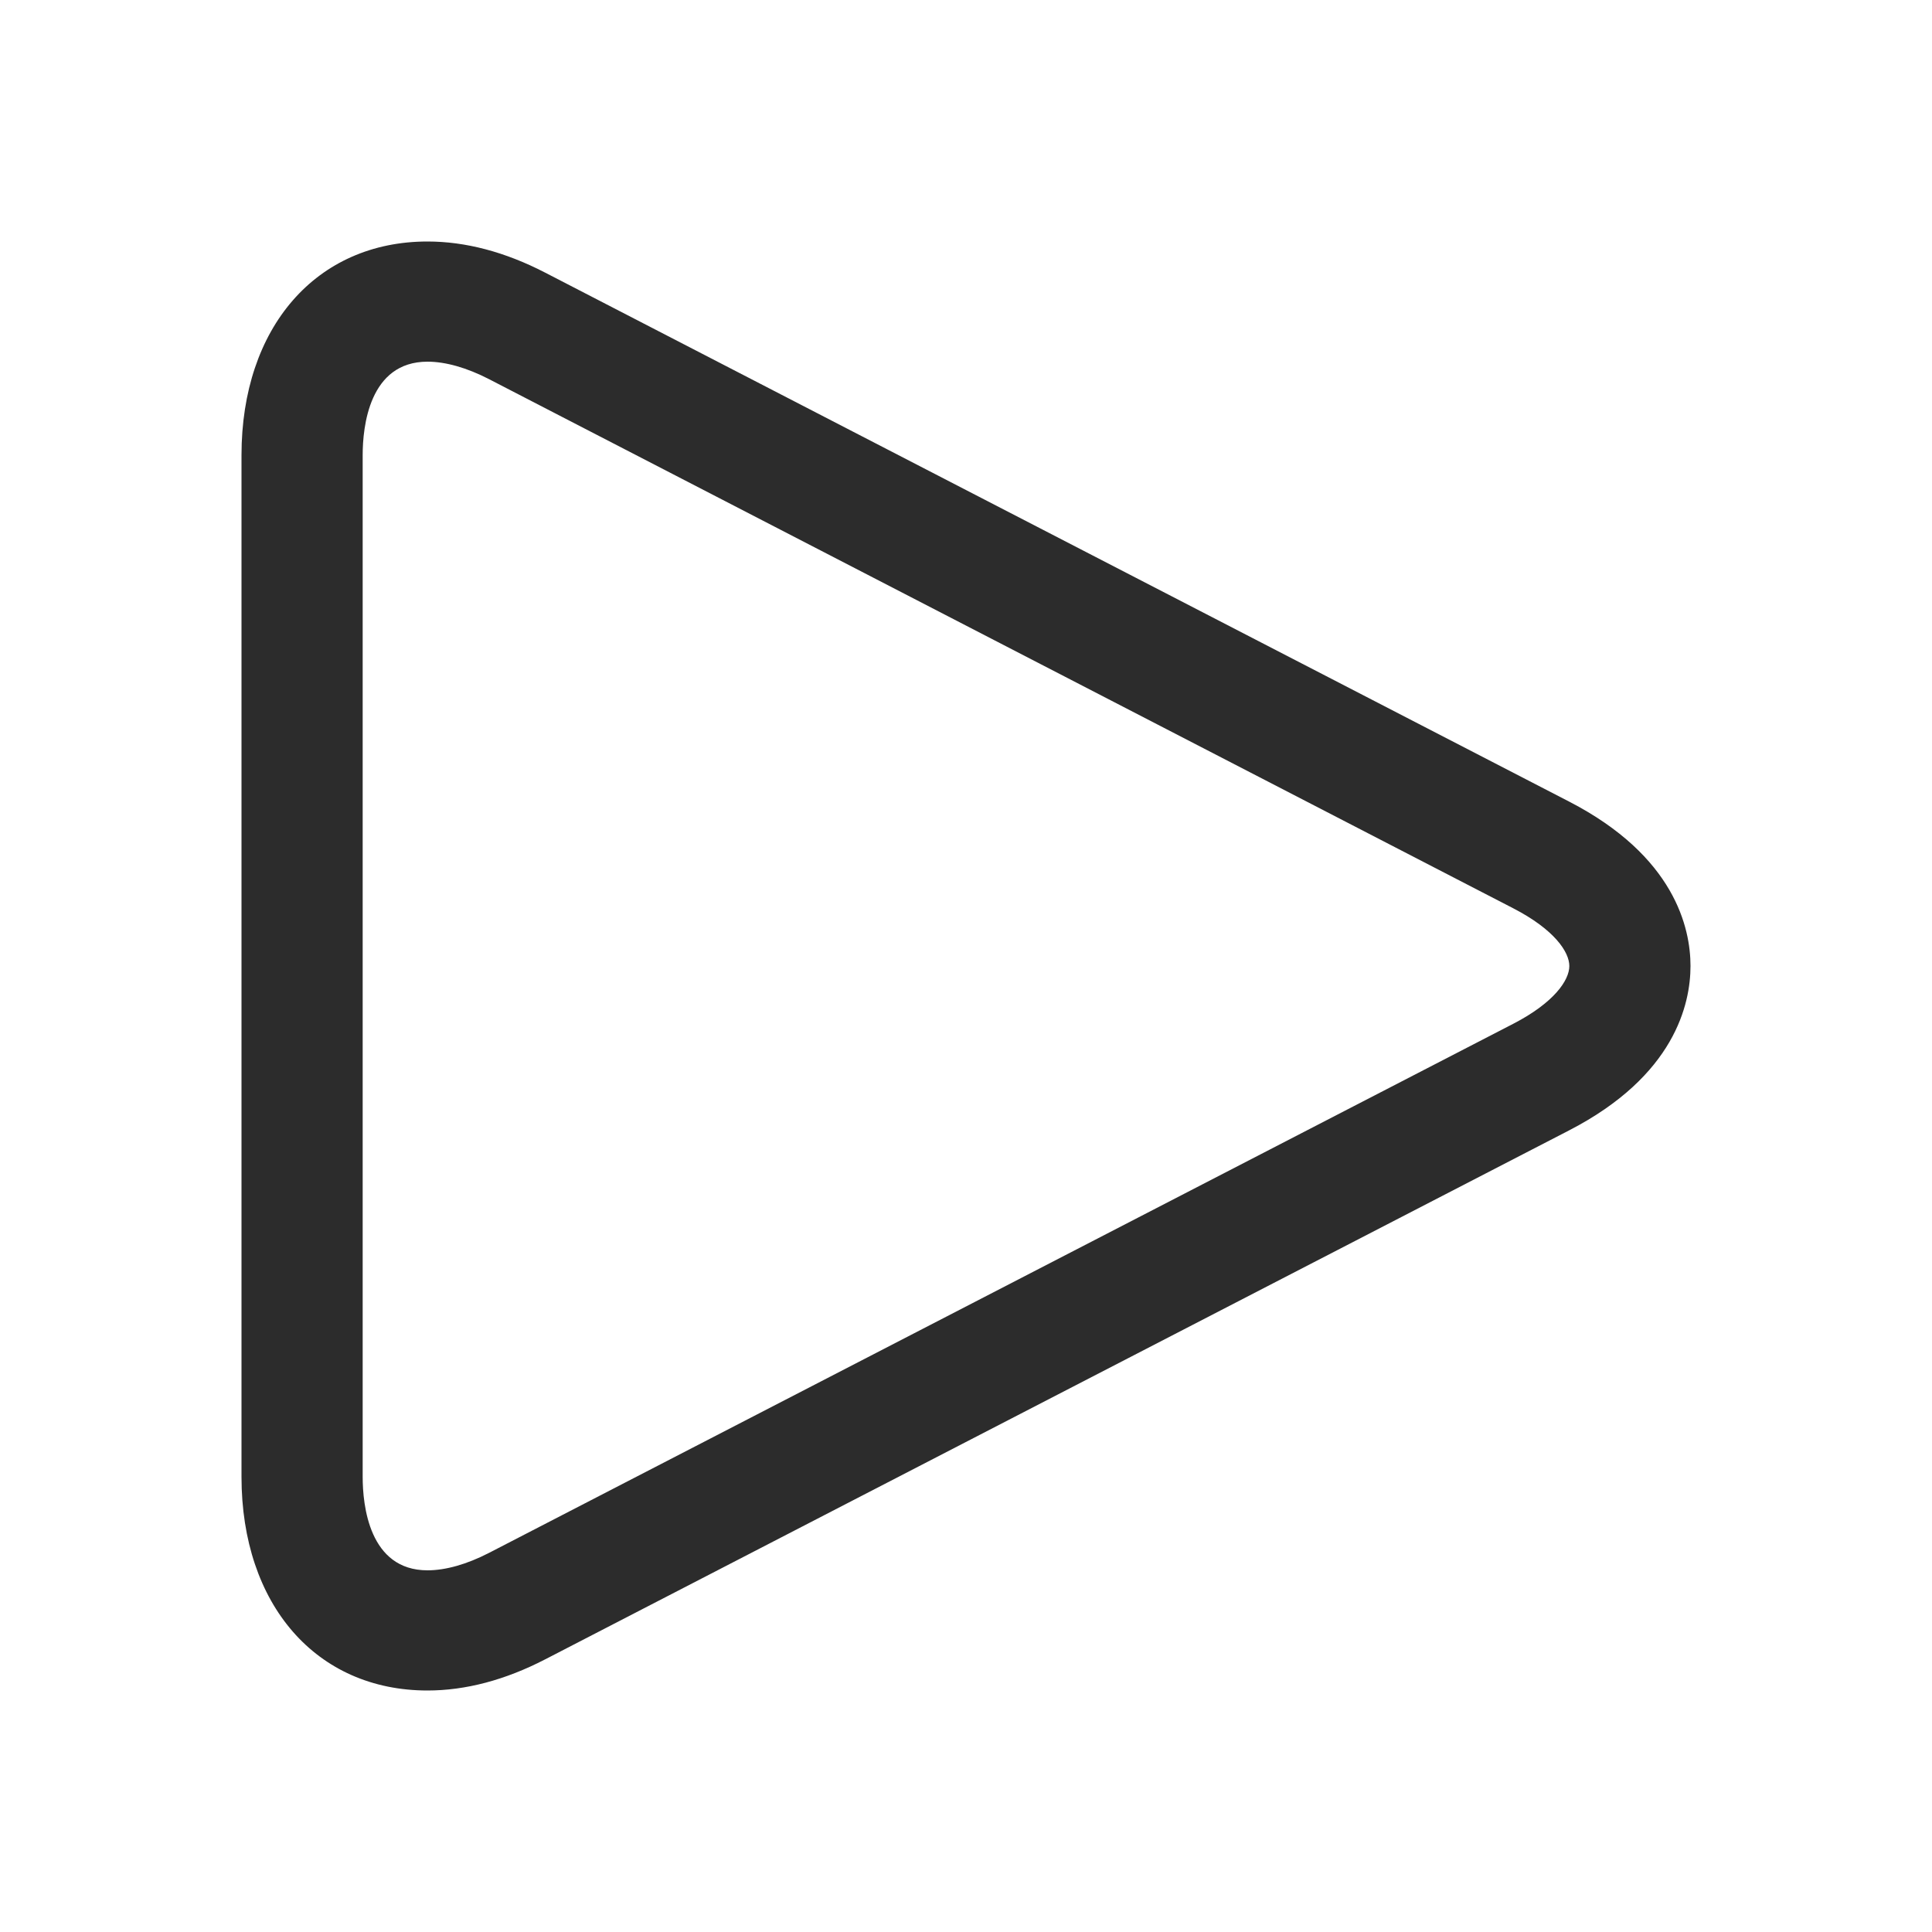
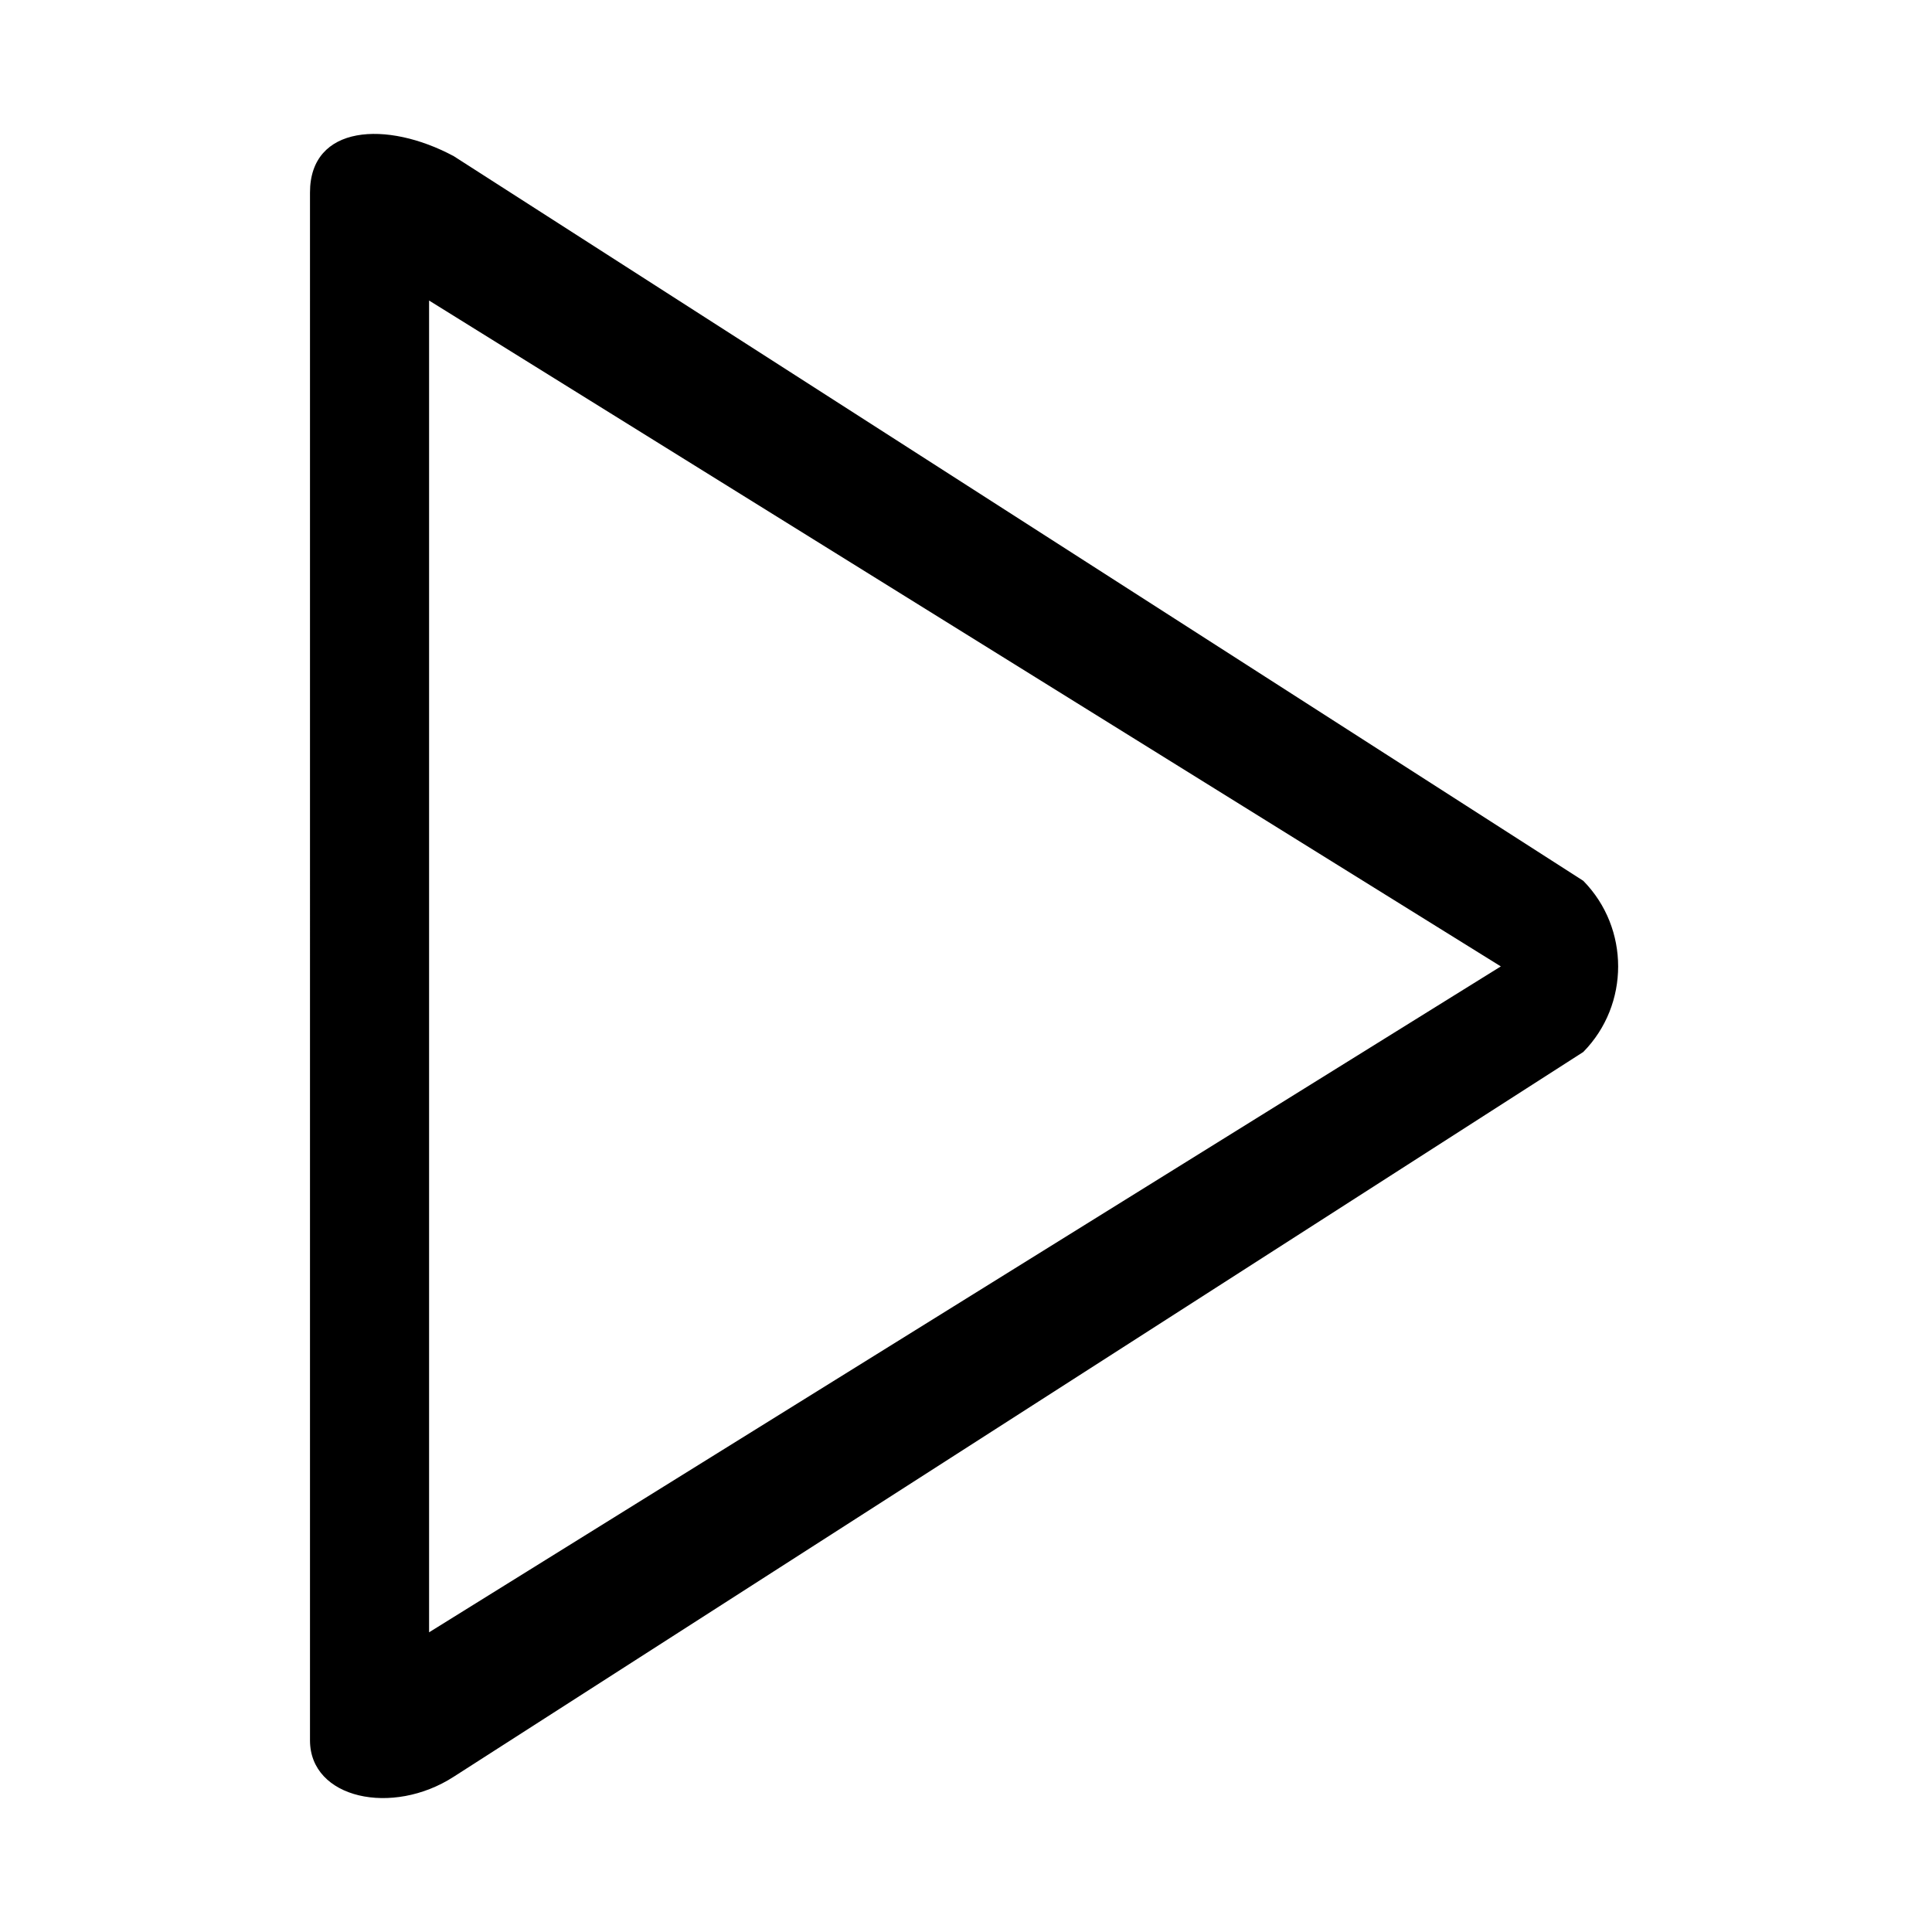
- <svg xmlns="http://www.w3.org/2000/svg" t="1590046799369" class="icon" viewBox="0 0 1024 1024" version="1.1" p-id="1158" width="200" height="200">
-   <defs>
-     <style type="text/css" />
-   </defs>
-   <path d="M226.592 896C167.616 896 128 850.48 128 782.736V241.264C128 173.52 167.616 128 226.592 128c20.176 0 41.136 5.536 62.288 16.464l542.864 280.432C887.648 453.792 896 491.872 896 512s-8.352 58.208-64.272 87.088L288.864 879.536C267.712 890.464 246.768 896 226.592 896z m0-704.304c-31.008 0-34.368 34.656-34.368 49.568v541.472c0 14.896 3.344 49.568 34.368 49.568 9.6 0 20.88-3.2 32.608-9.248l542.864-280.432c21.904-11.328 29.712-23.232 29.712-30.608s-7.808-19.28-29.712-30.592L259.2 200.96c-11.728-6.048-23.008-9.264-32.608-9.264z" p-id="1159" fill="#2c2c2c" />
+ <svg xmlns="http://www.w3.org/2000/svg" t="1594561064548" class="icon" viewBox="0 0 1024 1024" version="1.1" p-id="2115" width="48" height="48">
+   <path d="M839.165 557.578 240.502 941.694c-32.56 21.048-76.199 11.693-76.199-19.265L164.304 102.006c0-35.898 40.684-38.283 76.199-19.233L839.165 466.843C863.815 491.907 863.815 532.529 839.165 557.578zM227.423 865.16l568.042-352.942L227.423 159.291C227.423 215.622 227.423 850.389 227.423 865.16z" p-id="2116" />
</svg>
